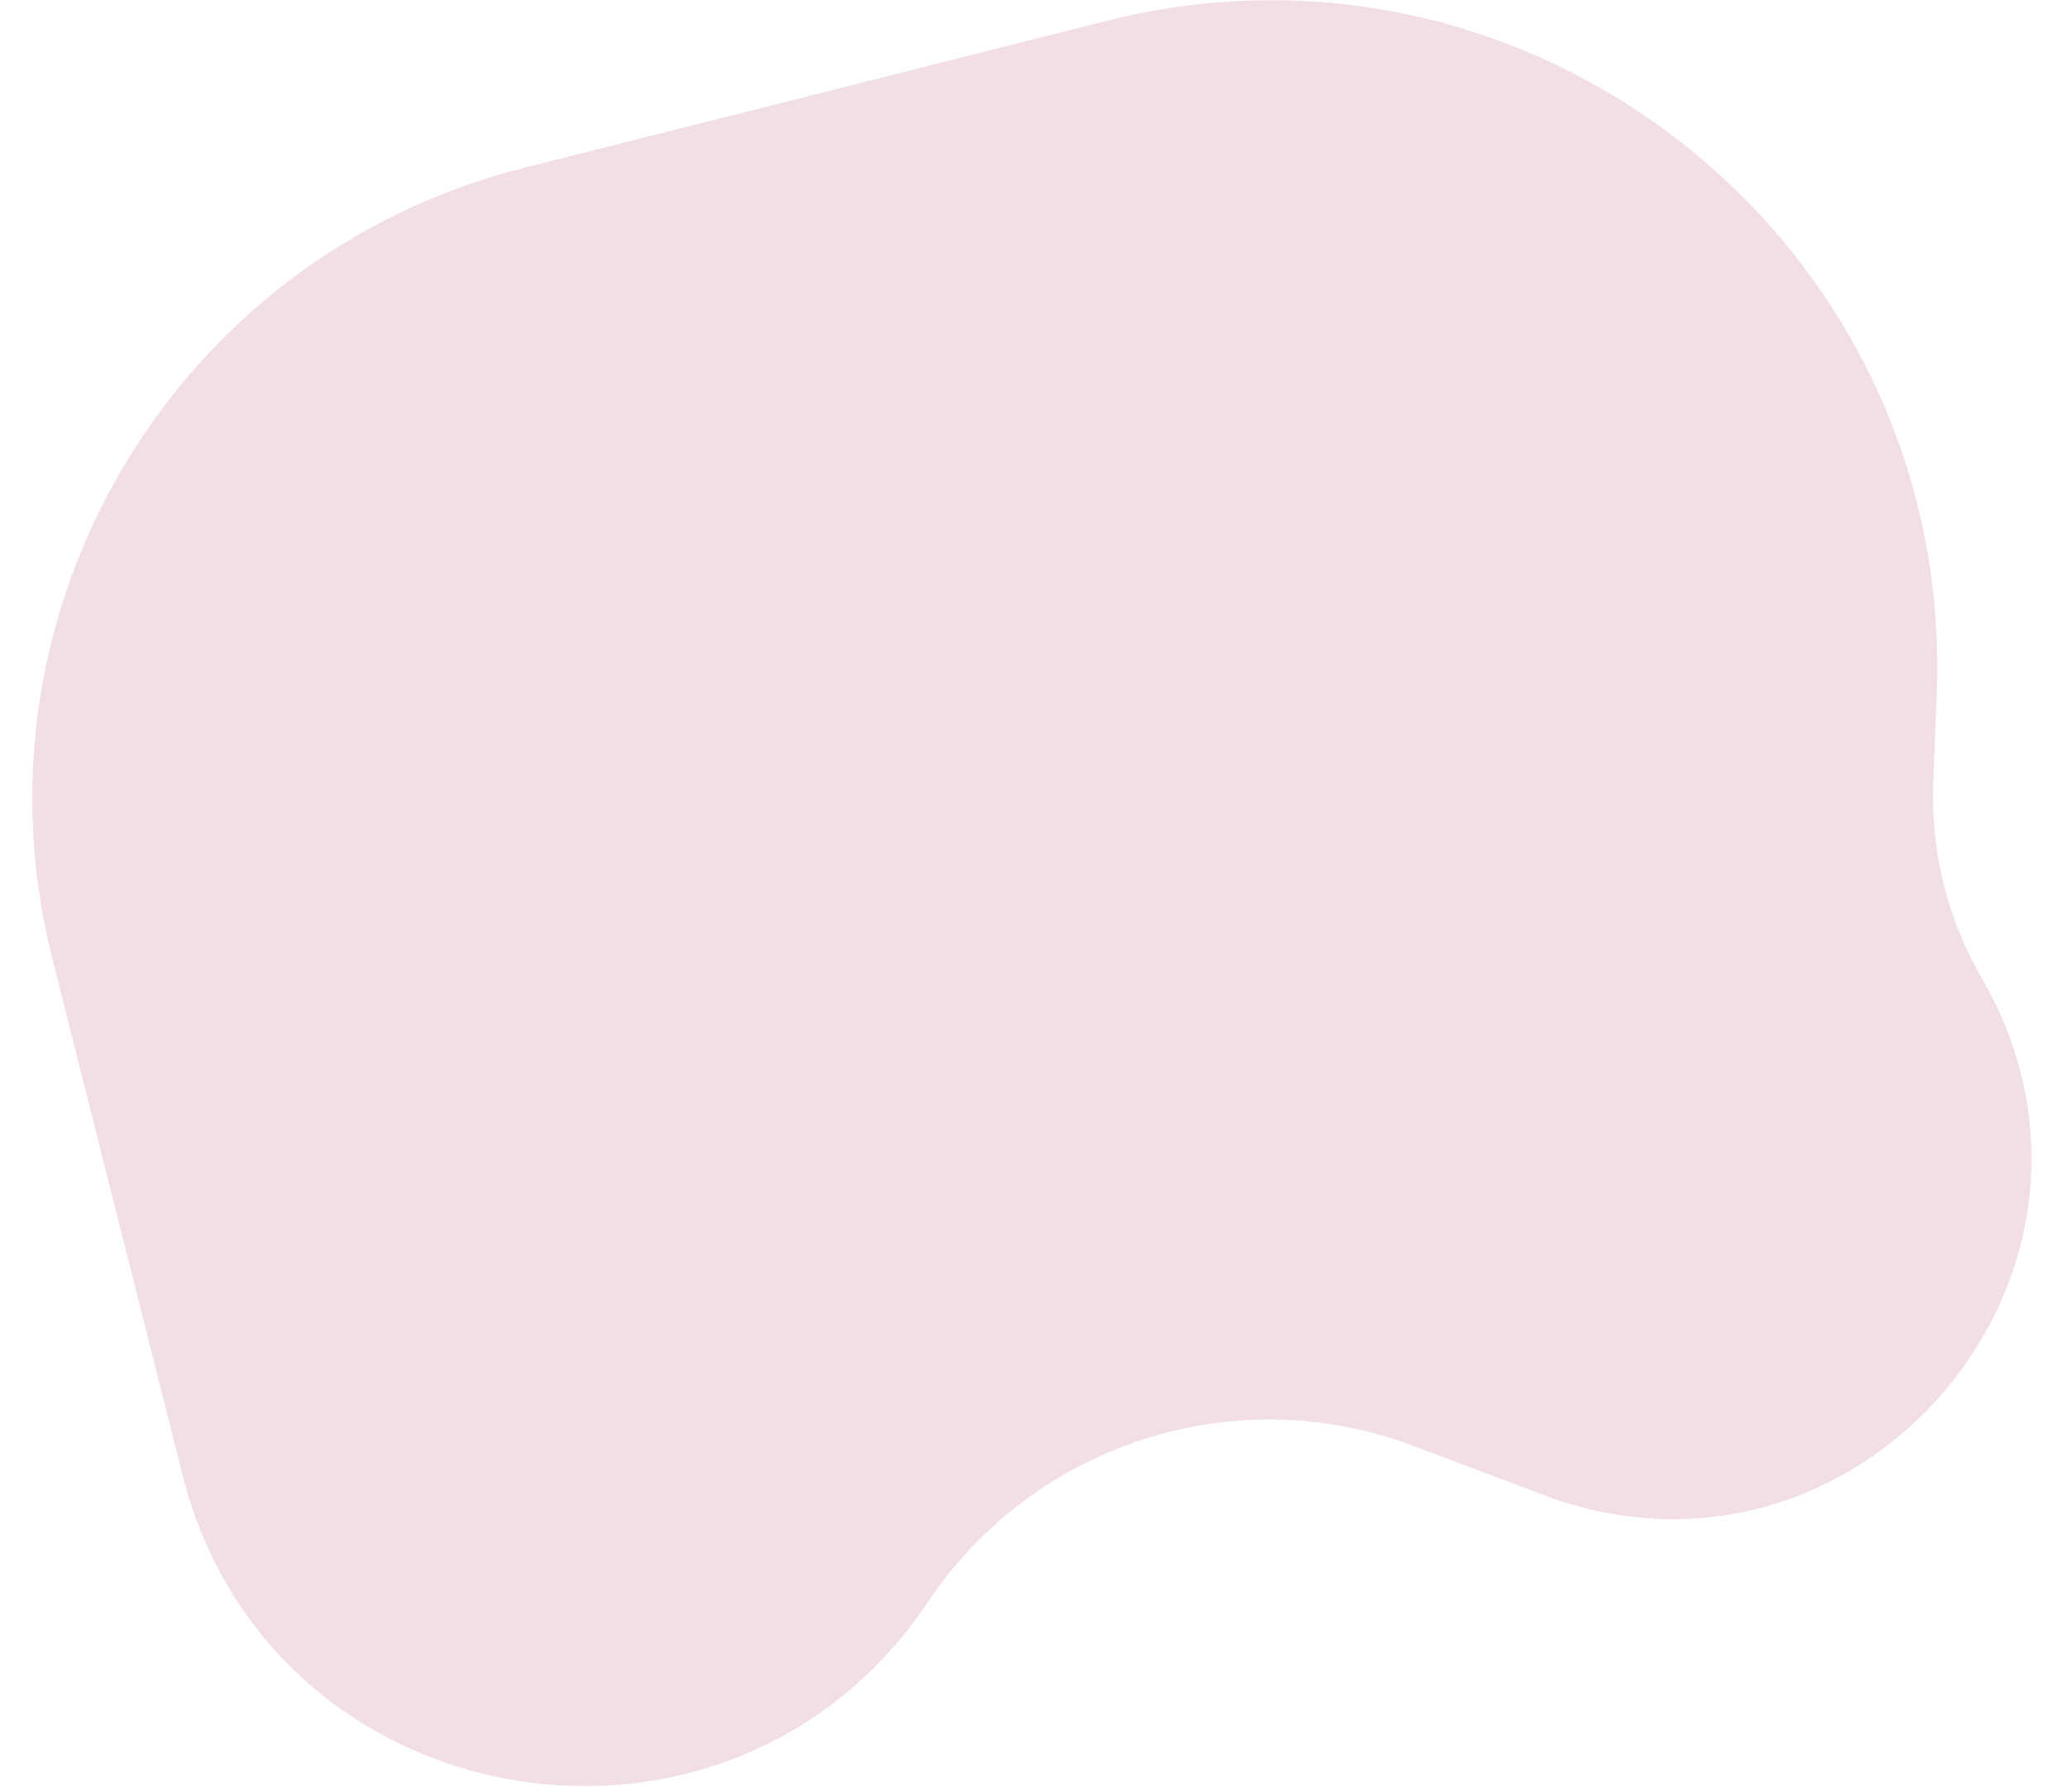
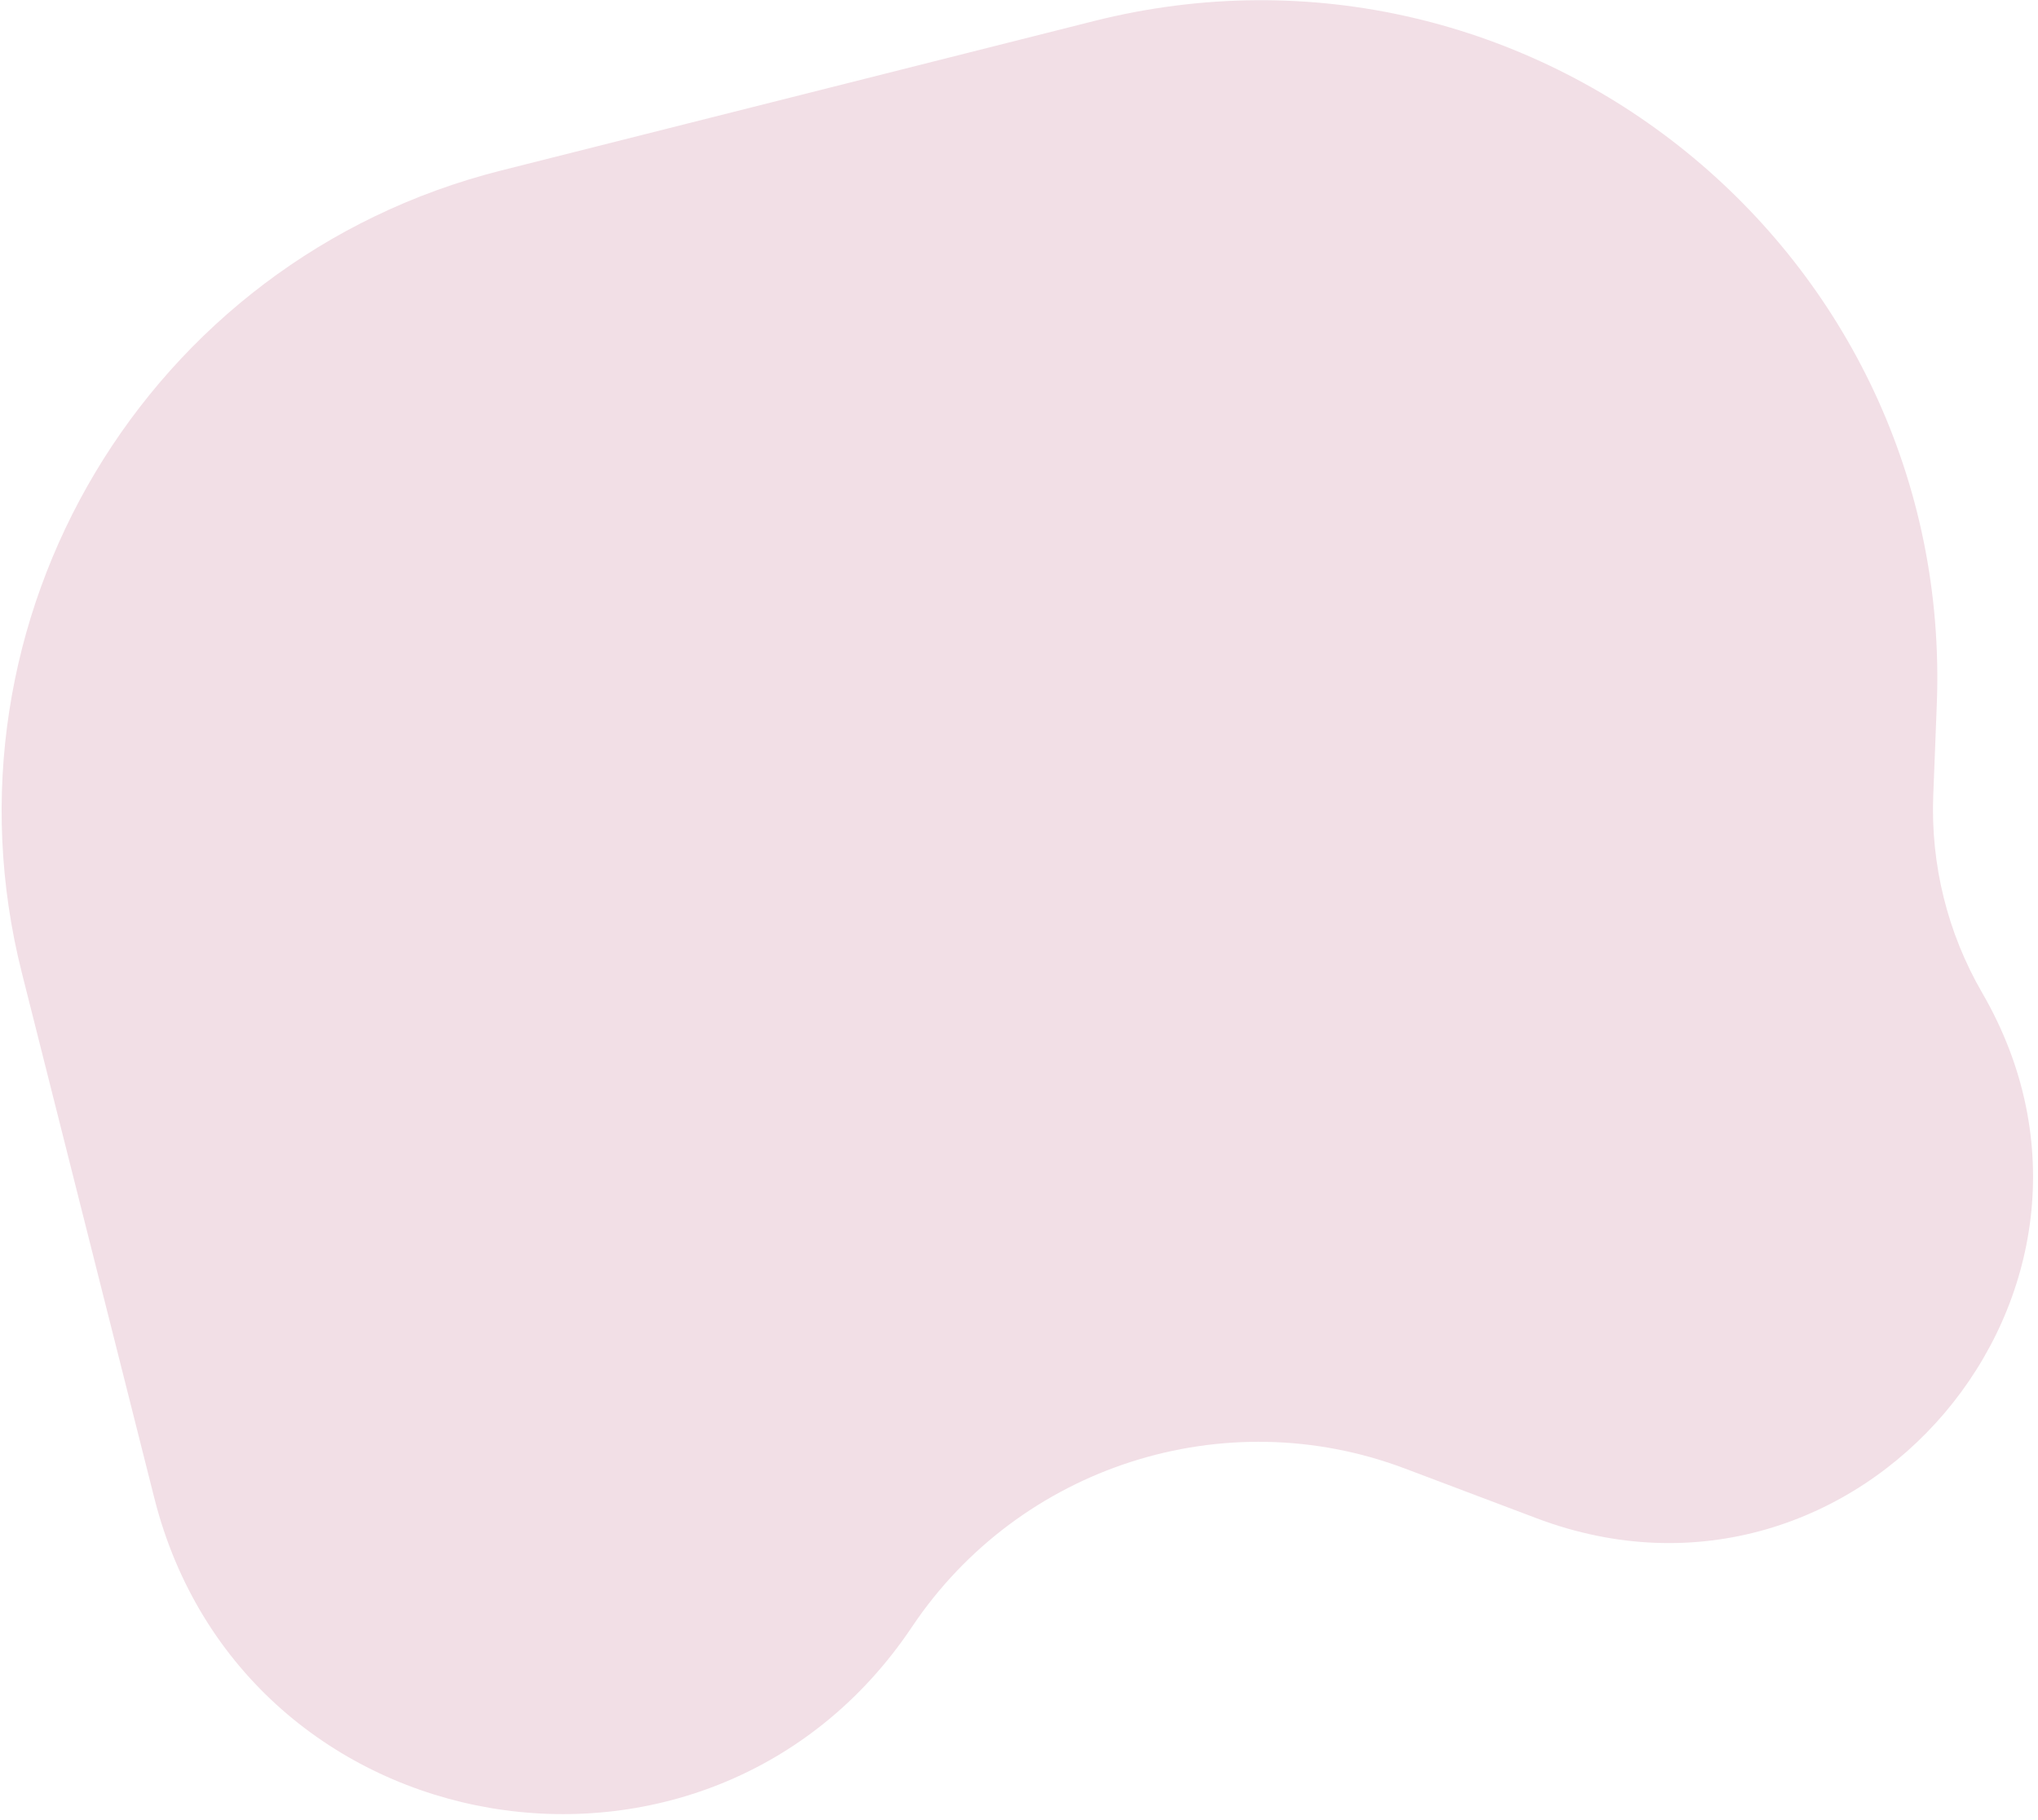
- <svg xmlns="http://www.w3.org/2000/svg" width="135" height="117" viewBox="0 0 131 117" fill="none">
-   <path d="M70.289 1.36C98.501 -5.754 125.629 16.246 124.493 45.319L124.266 51.136C124.092 55.584 125.185 59.989 127.417 63.84C138.502 82.963 119.457 105.423 98.779 97.613L90.307 94.413C78.683 90.022 65.536 94.267 58.622 104.591C45.609 124.025 15.635 118.982 9.917 96.303L1.404 62.547C-4.333 39.795 9.46 16.699 32.212 10.962L70.289 1.36Z" fill="#F2DFE6" />
+ <svg xmlns="http://www.w3.org/2000/svg" width="131" height="117" viewBox="0 0 131 117" fill="none">
+   <path d="M70.289 1.36C98.501 -5.754 125.629 16.246 124.494 45.319L124.267 51.136C124.093 55.584 125.186 59.989 127.418 63.84C138.503 82.963 119.457 105.423 98.779 97.613L90.307 94.413C78.684 90.022 65.536 94.267 58.623 104.591C45.609 124.025 15.636 118.982 9.917 96.303L1.405 62.547C-4.333 39.795 9.461 16.699 32.213 10.962L70.289 1.36Z" fill="#F2DFE6" />
</svg>
